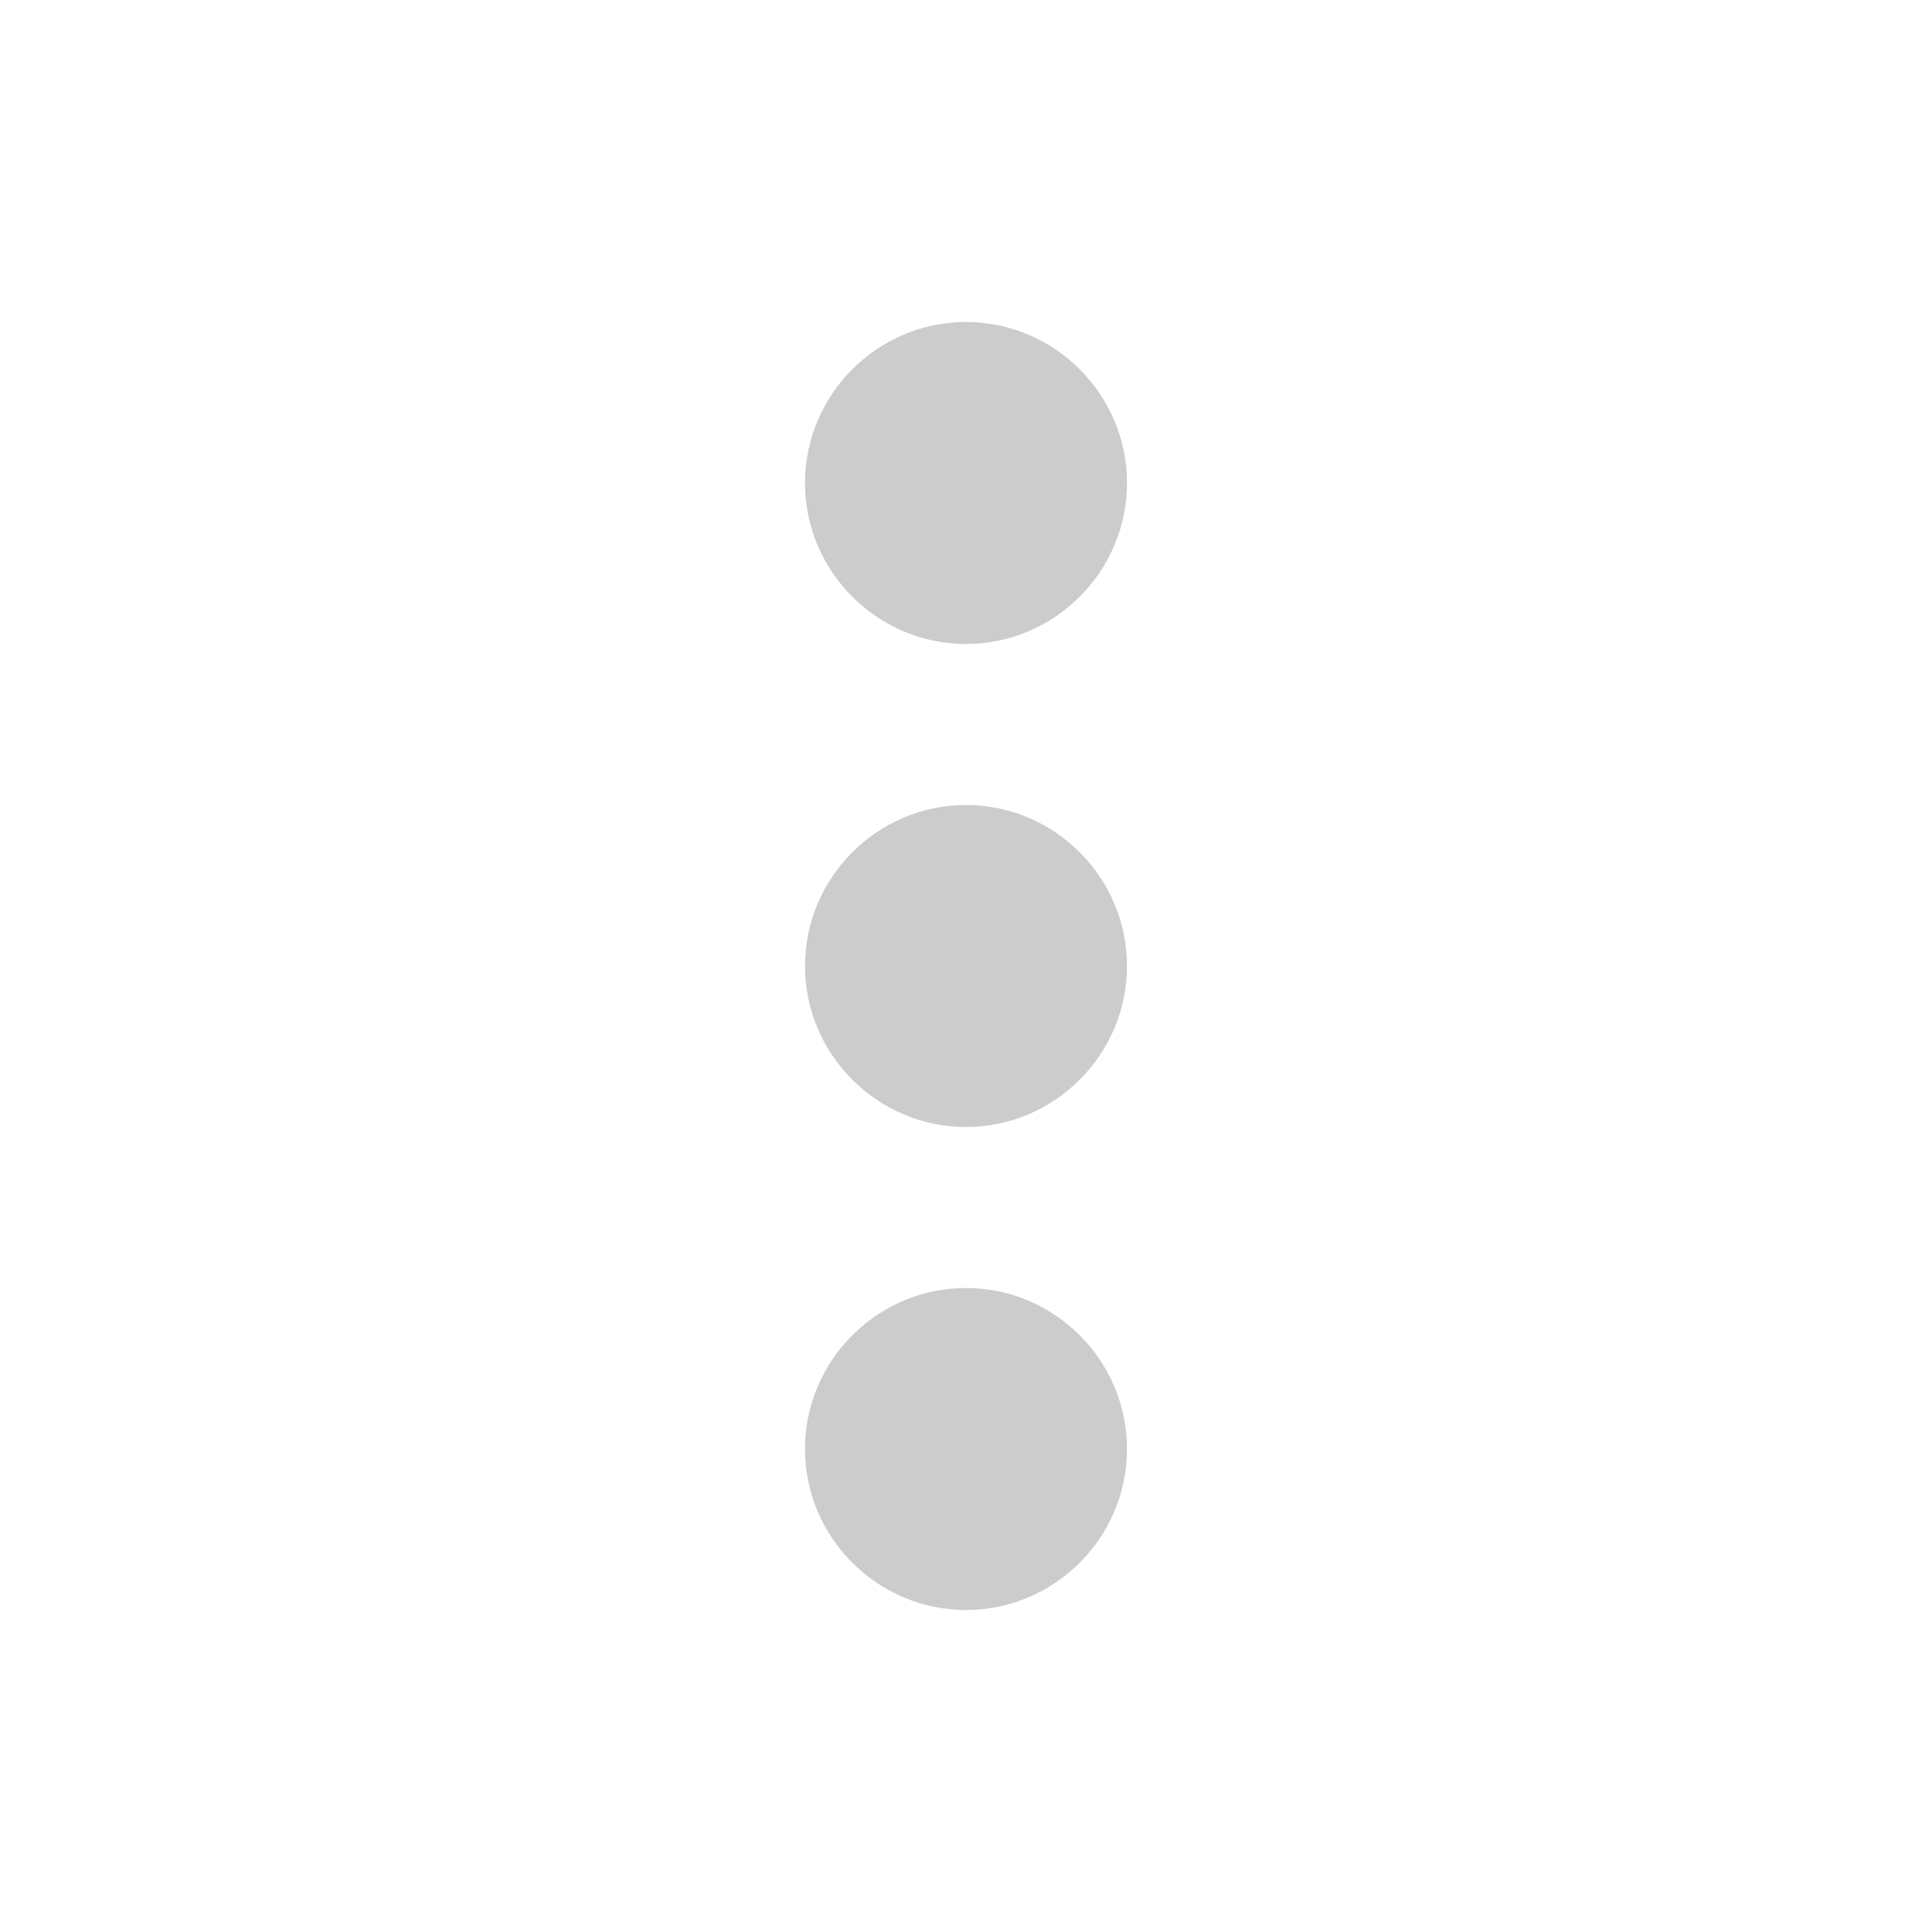
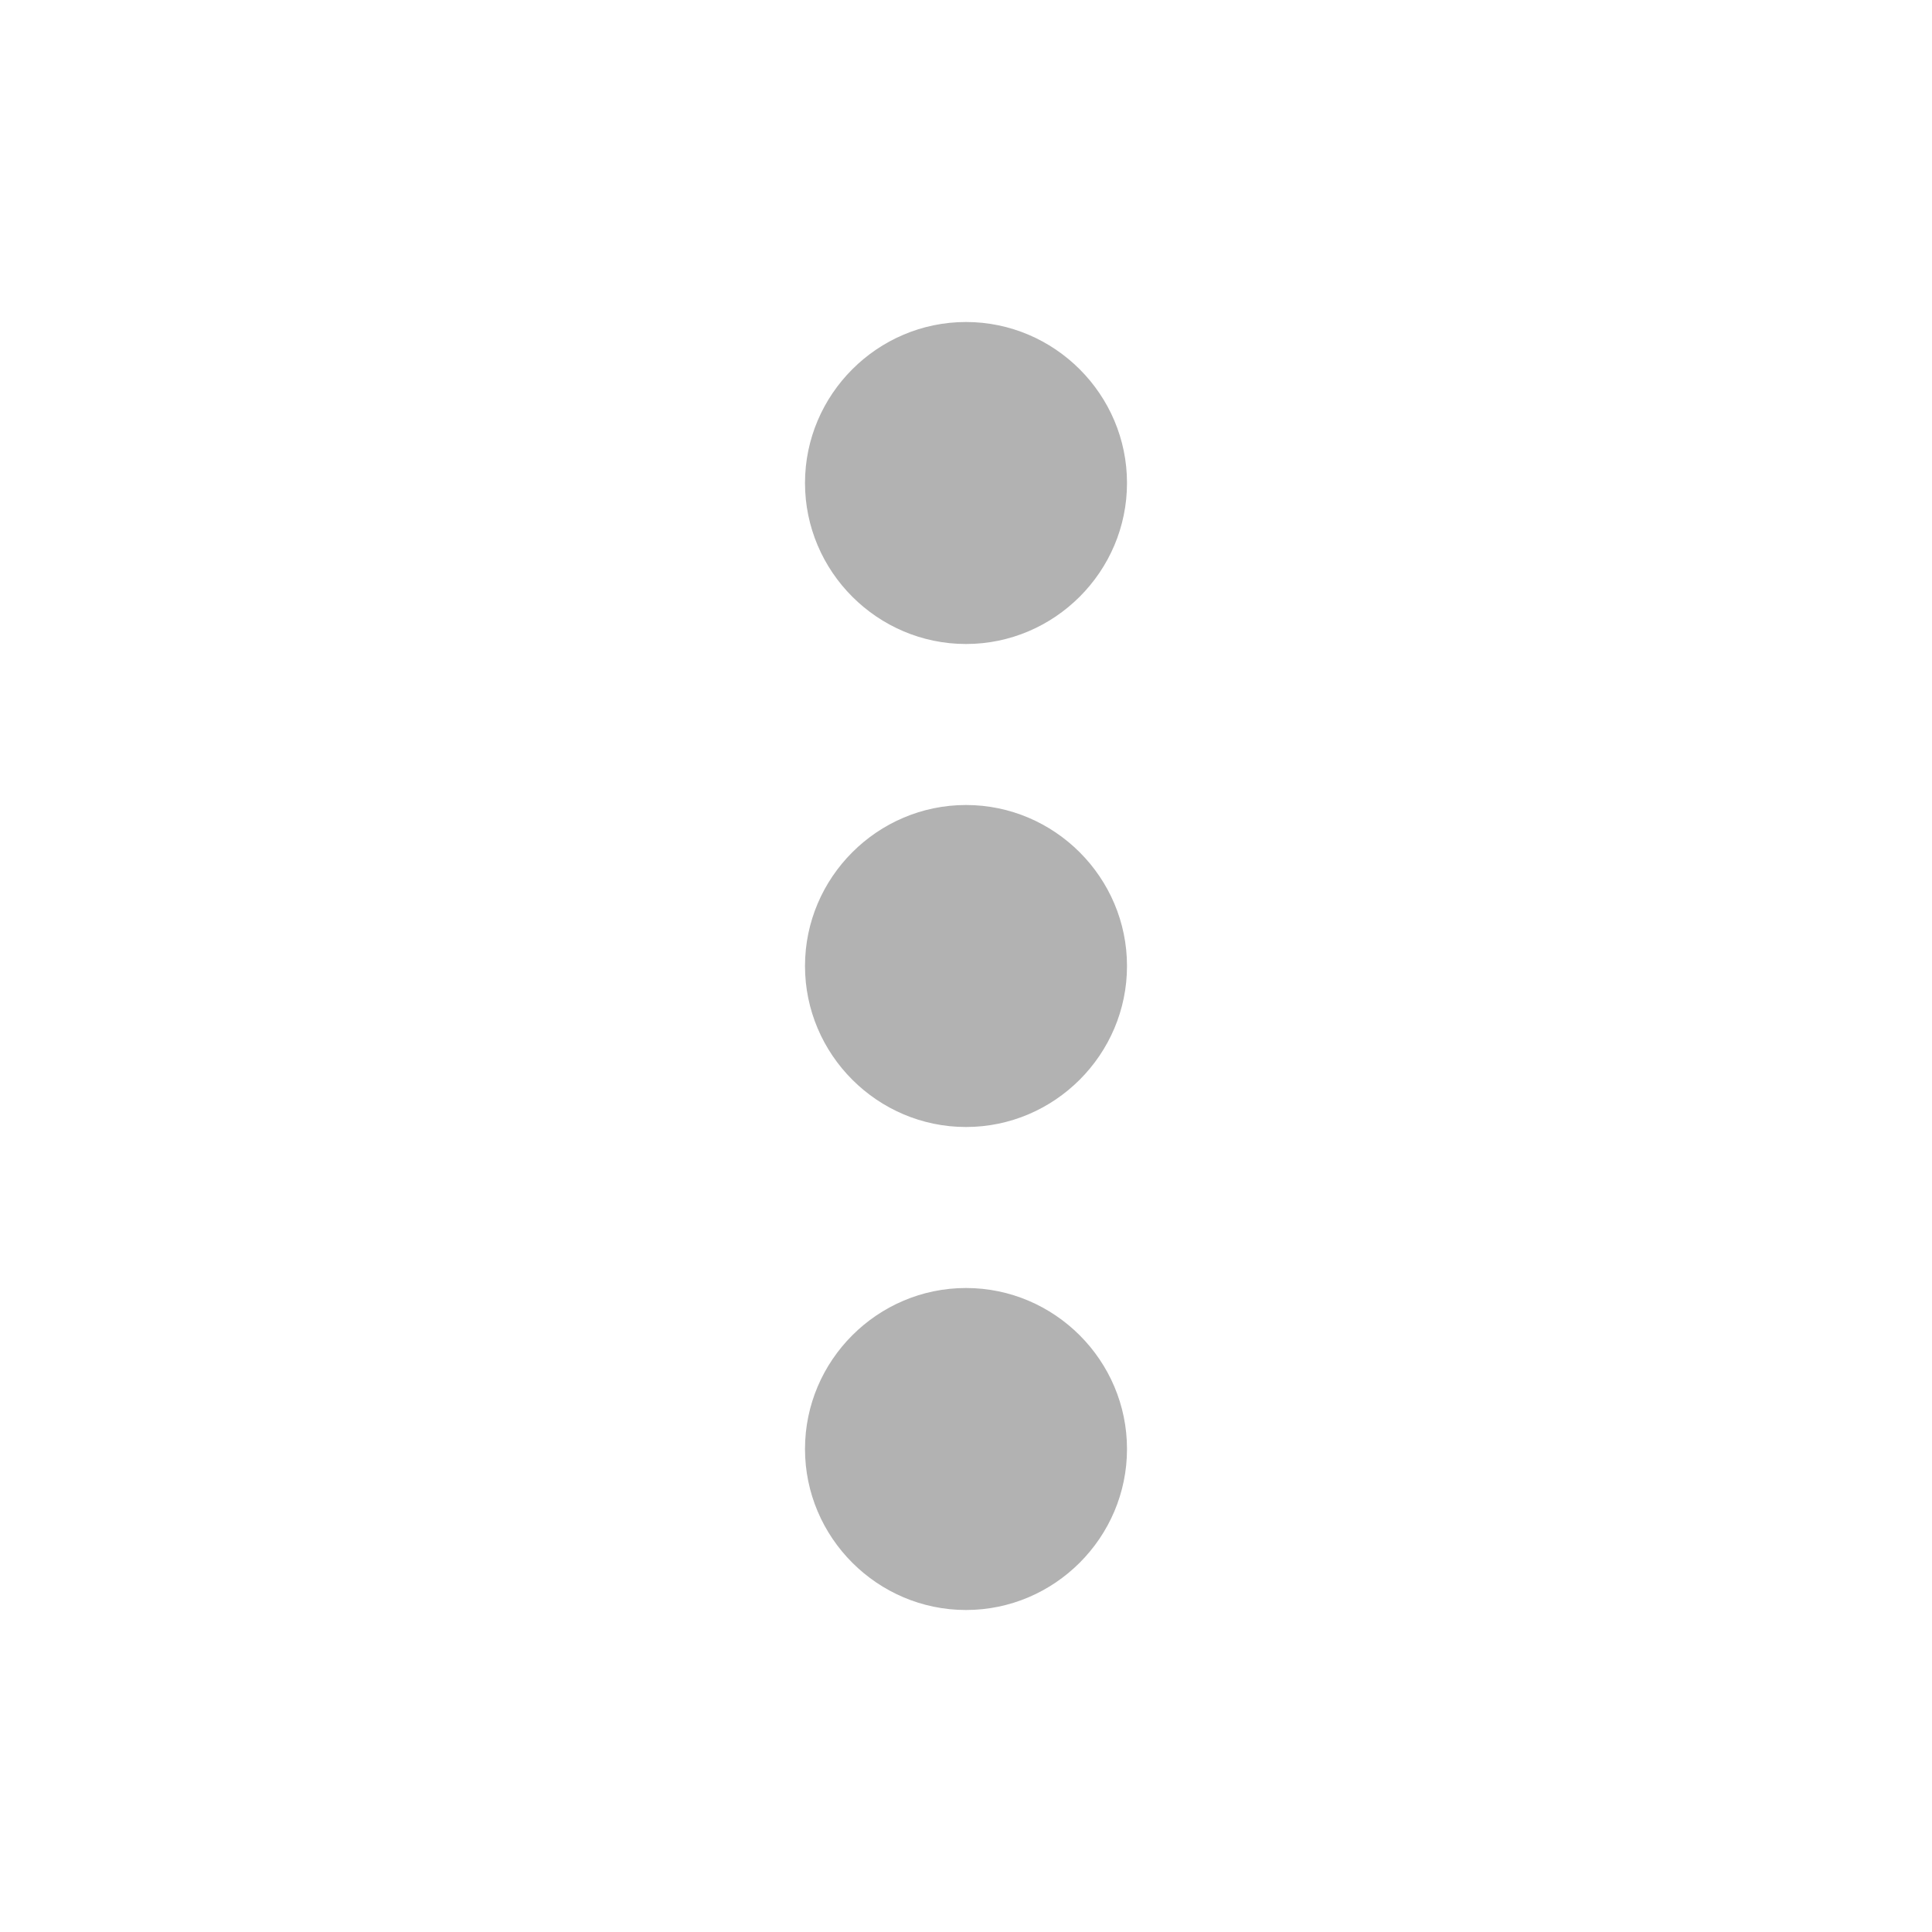
<svg xmlns="http://www.w3.org/2000/svg" width="24" height="24" viewBox="0 0 24 24">
  <g fill="none" fill-rule="evenodd">
    <path d="M0 0h24v24H0z" />
-     <path fill="#cccccc" fill-rule="nonzero" d="M12 8c1.1 0 2-.9 2-2s-.9-2-2-2-2 .9-2 2 .9 2 2 2zm0 2c-1.1 0-2 .9-2 2s.9 2 2 2 2-.9 2-2-.9-2-2-2zm0 6c-1.1 0-2 .9-2 2s.9 2 2 2 2-.9 2-2-.9-2-2-2z" />
+     <path fill="#b2b2b2" fill-rule="nonzero" d="M12 8c1.1 0 2-.9 2-2s-.9-2-2-2-2 .9-2 2 .9 2 2 2zm0 2c-1.1 0-2 .9-2 2s.9 2 2 2 2-.9 2-2-.9-2-2-2zm0 6c-1.1 0-2 .9-2 2s.9 2 2 2 2-.9 2-2-.9-2-2-2z" />
  </g>
</svg>
